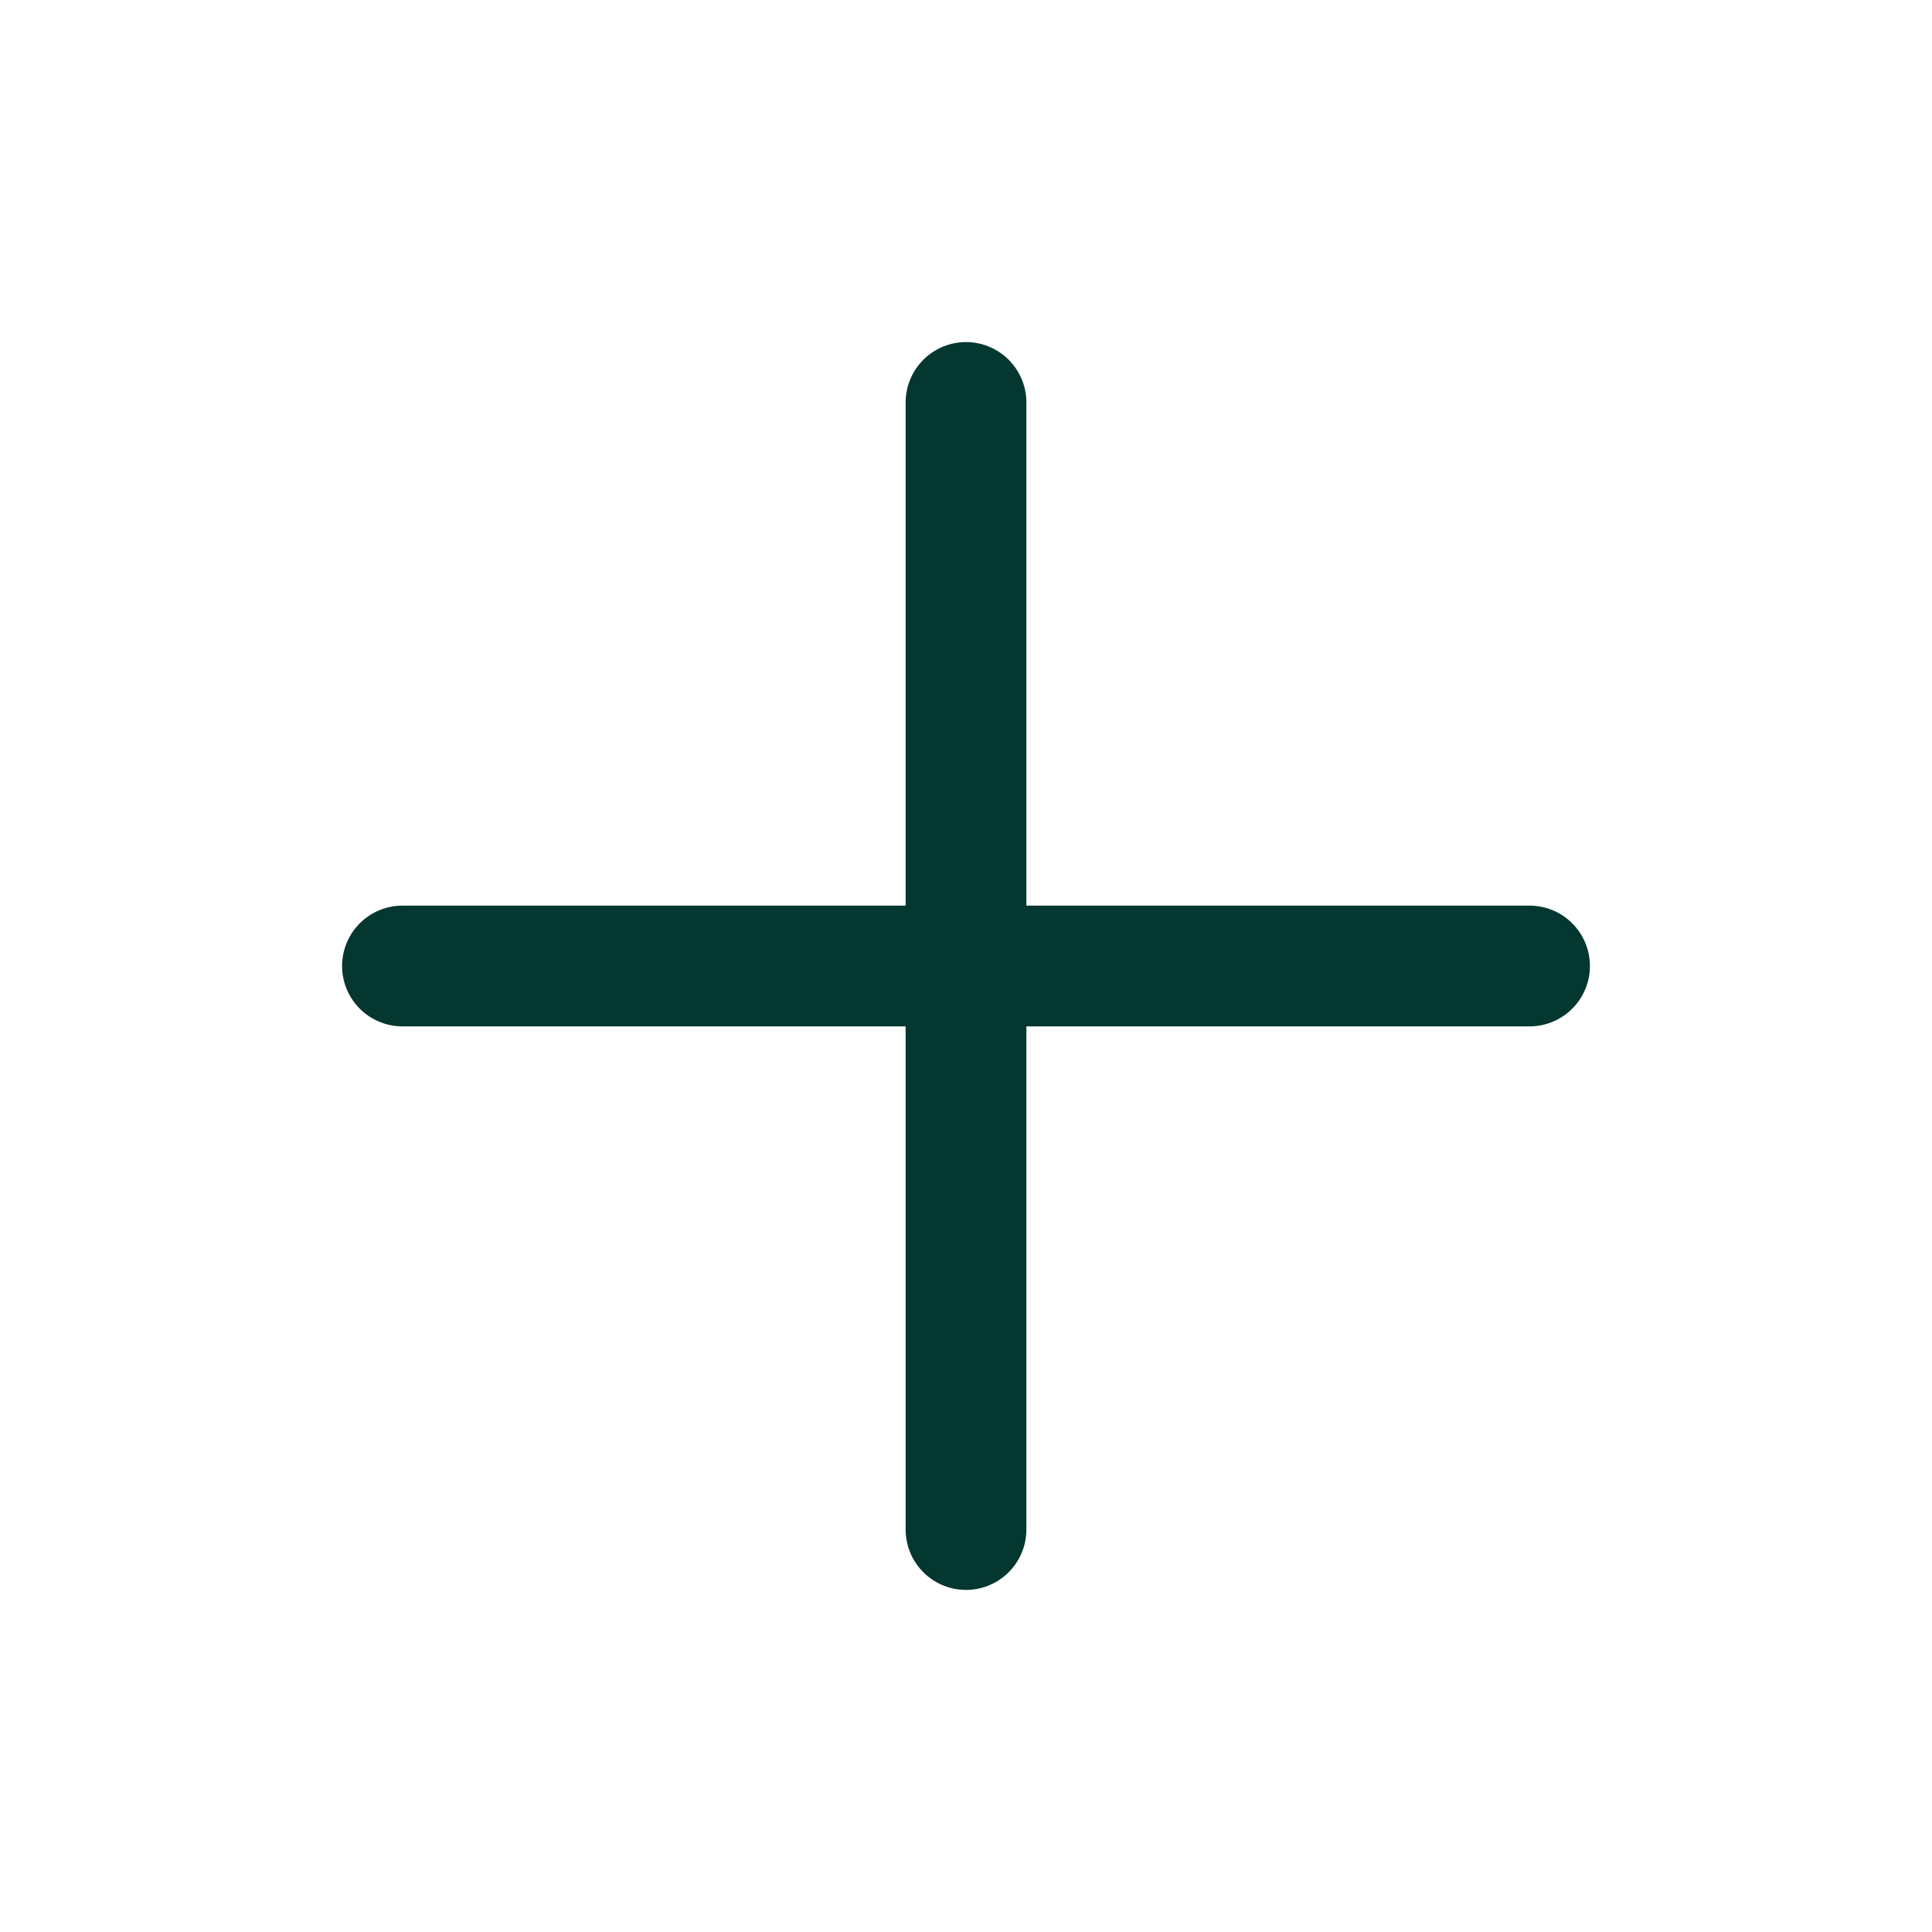
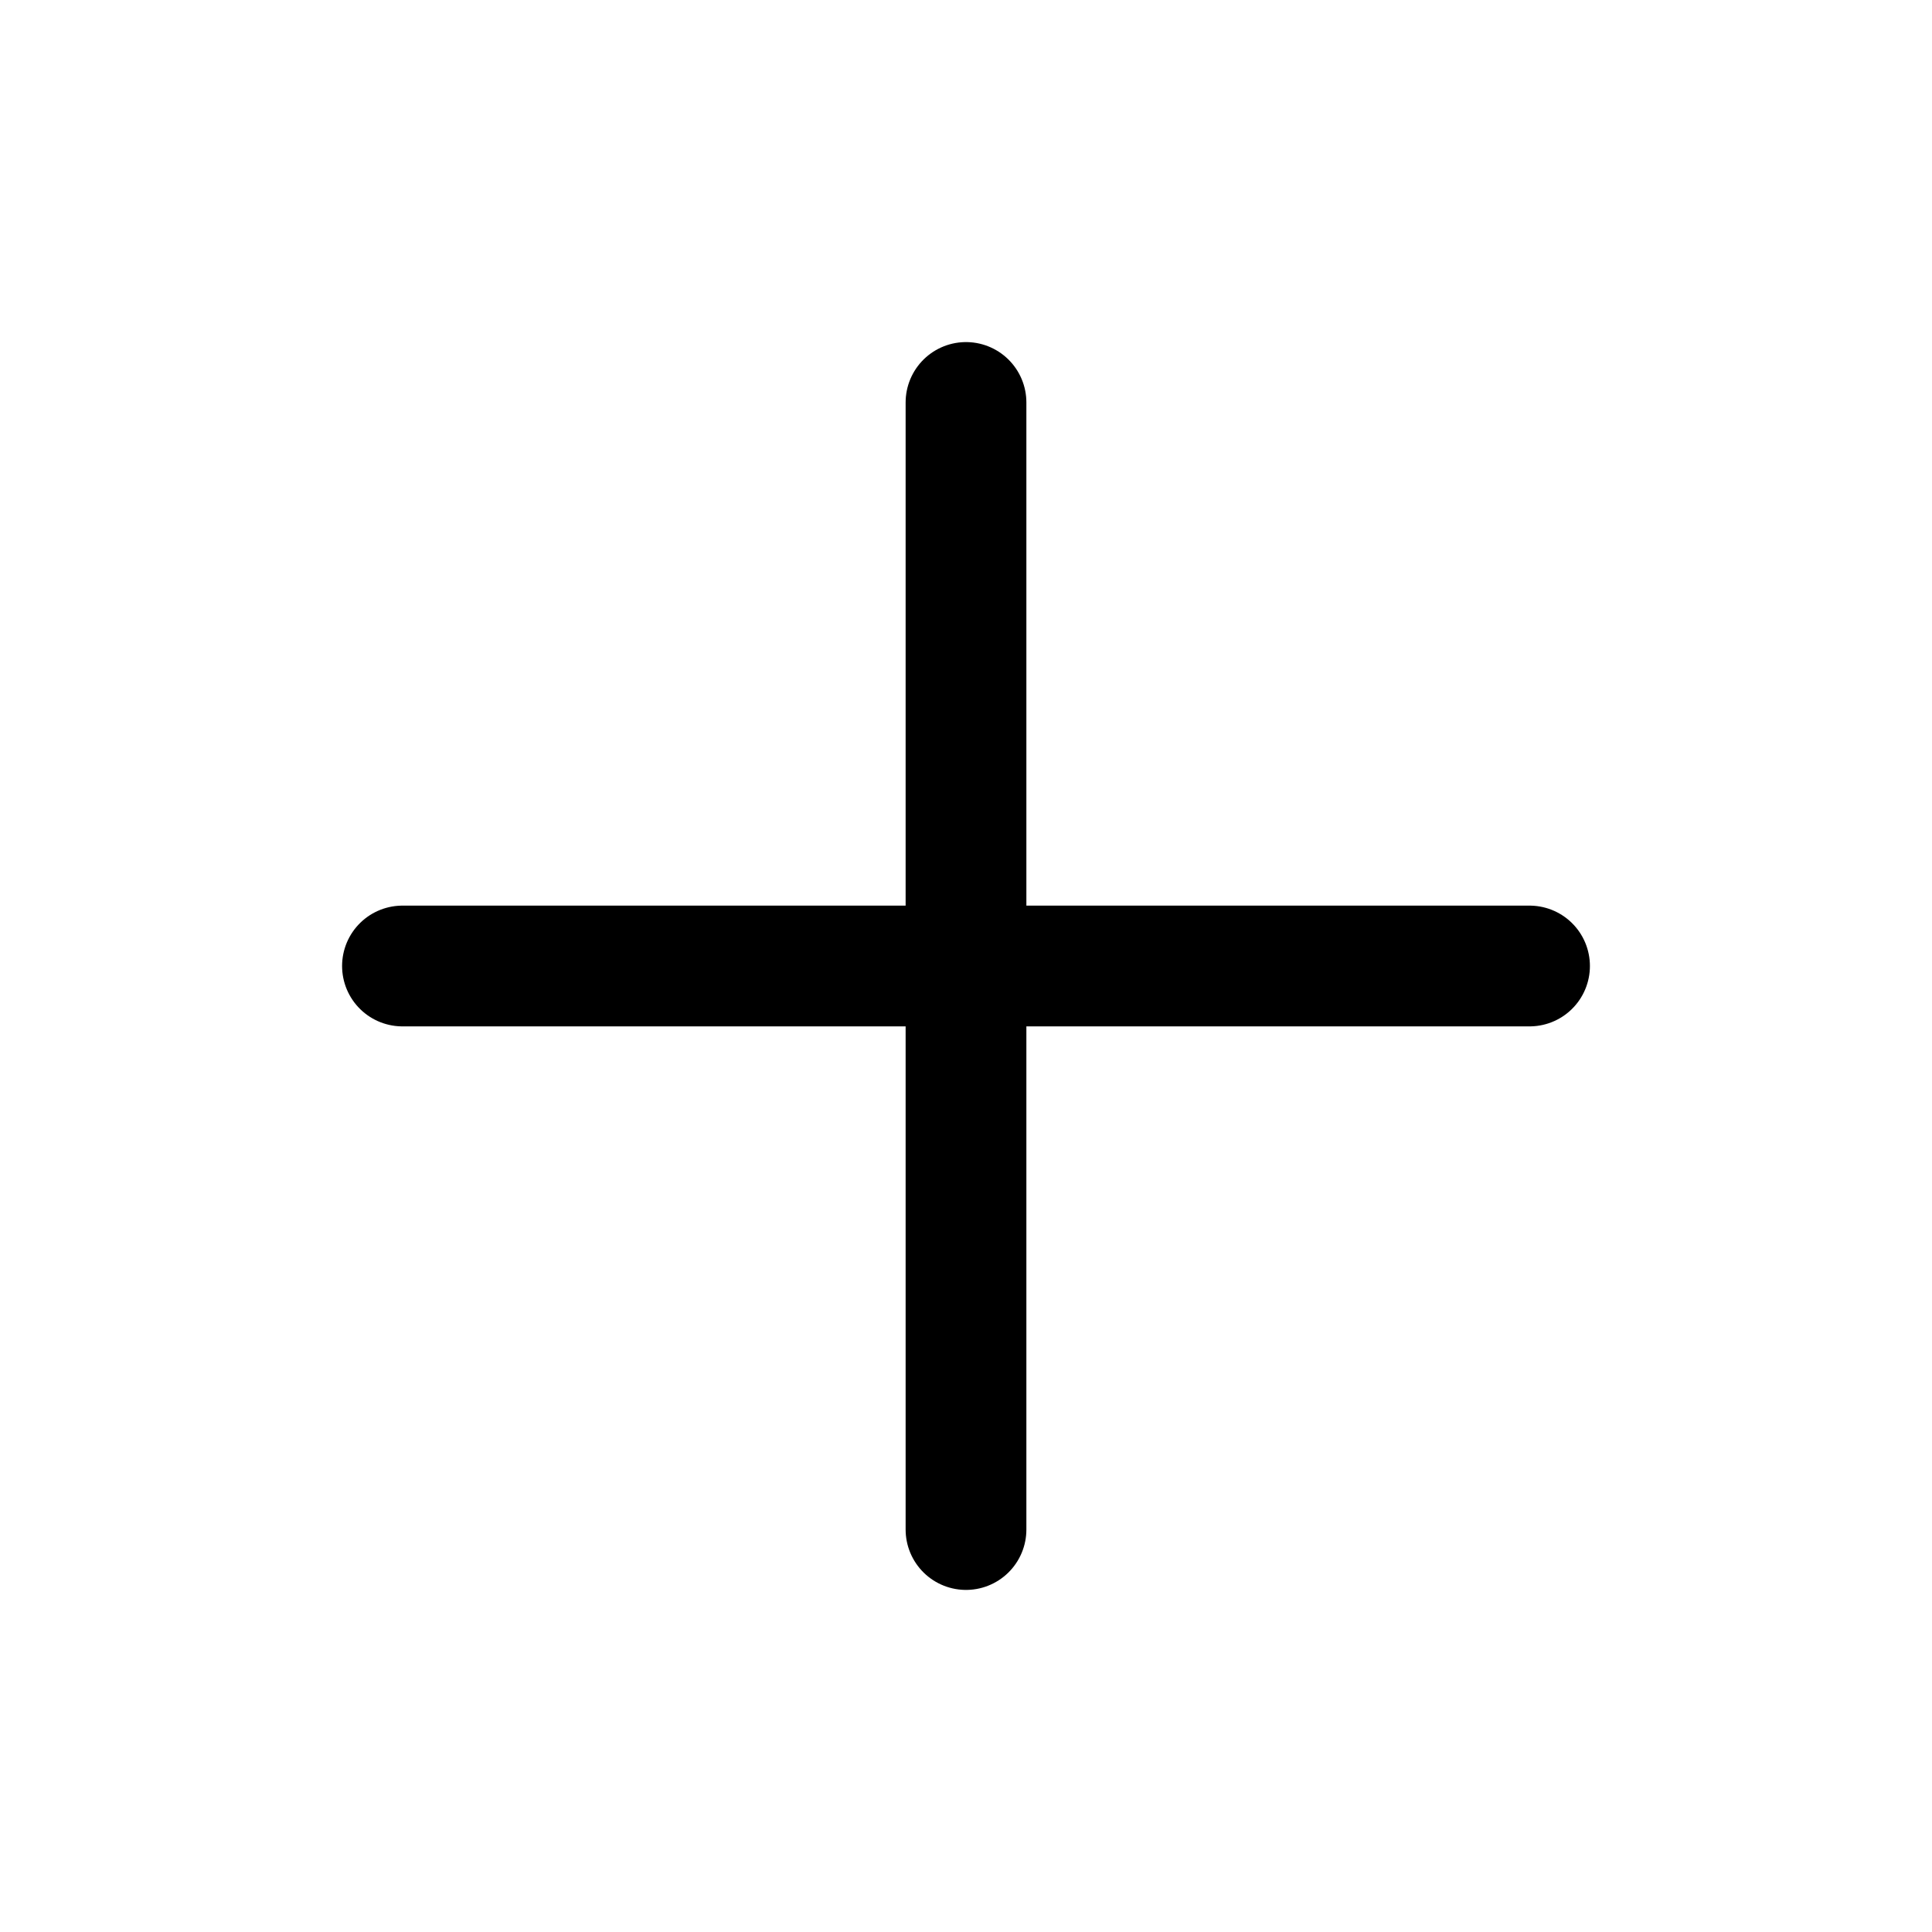
<svg xmlns="http://www.w3.org/2000/svg" width="16" height="16" viewBox="0 0 16 16">
-   <path d="M8 3.333V12.667M3.333 8H12.667" stroke="#043730" stroke-linecap="round" stroke-linejoin="round" />
+   <path d="M8 3.333V12.667M3.333 8H12.667" stroke-linecap="round" stroke-linejoin="round" stroke="currentColor" />
</svg>
